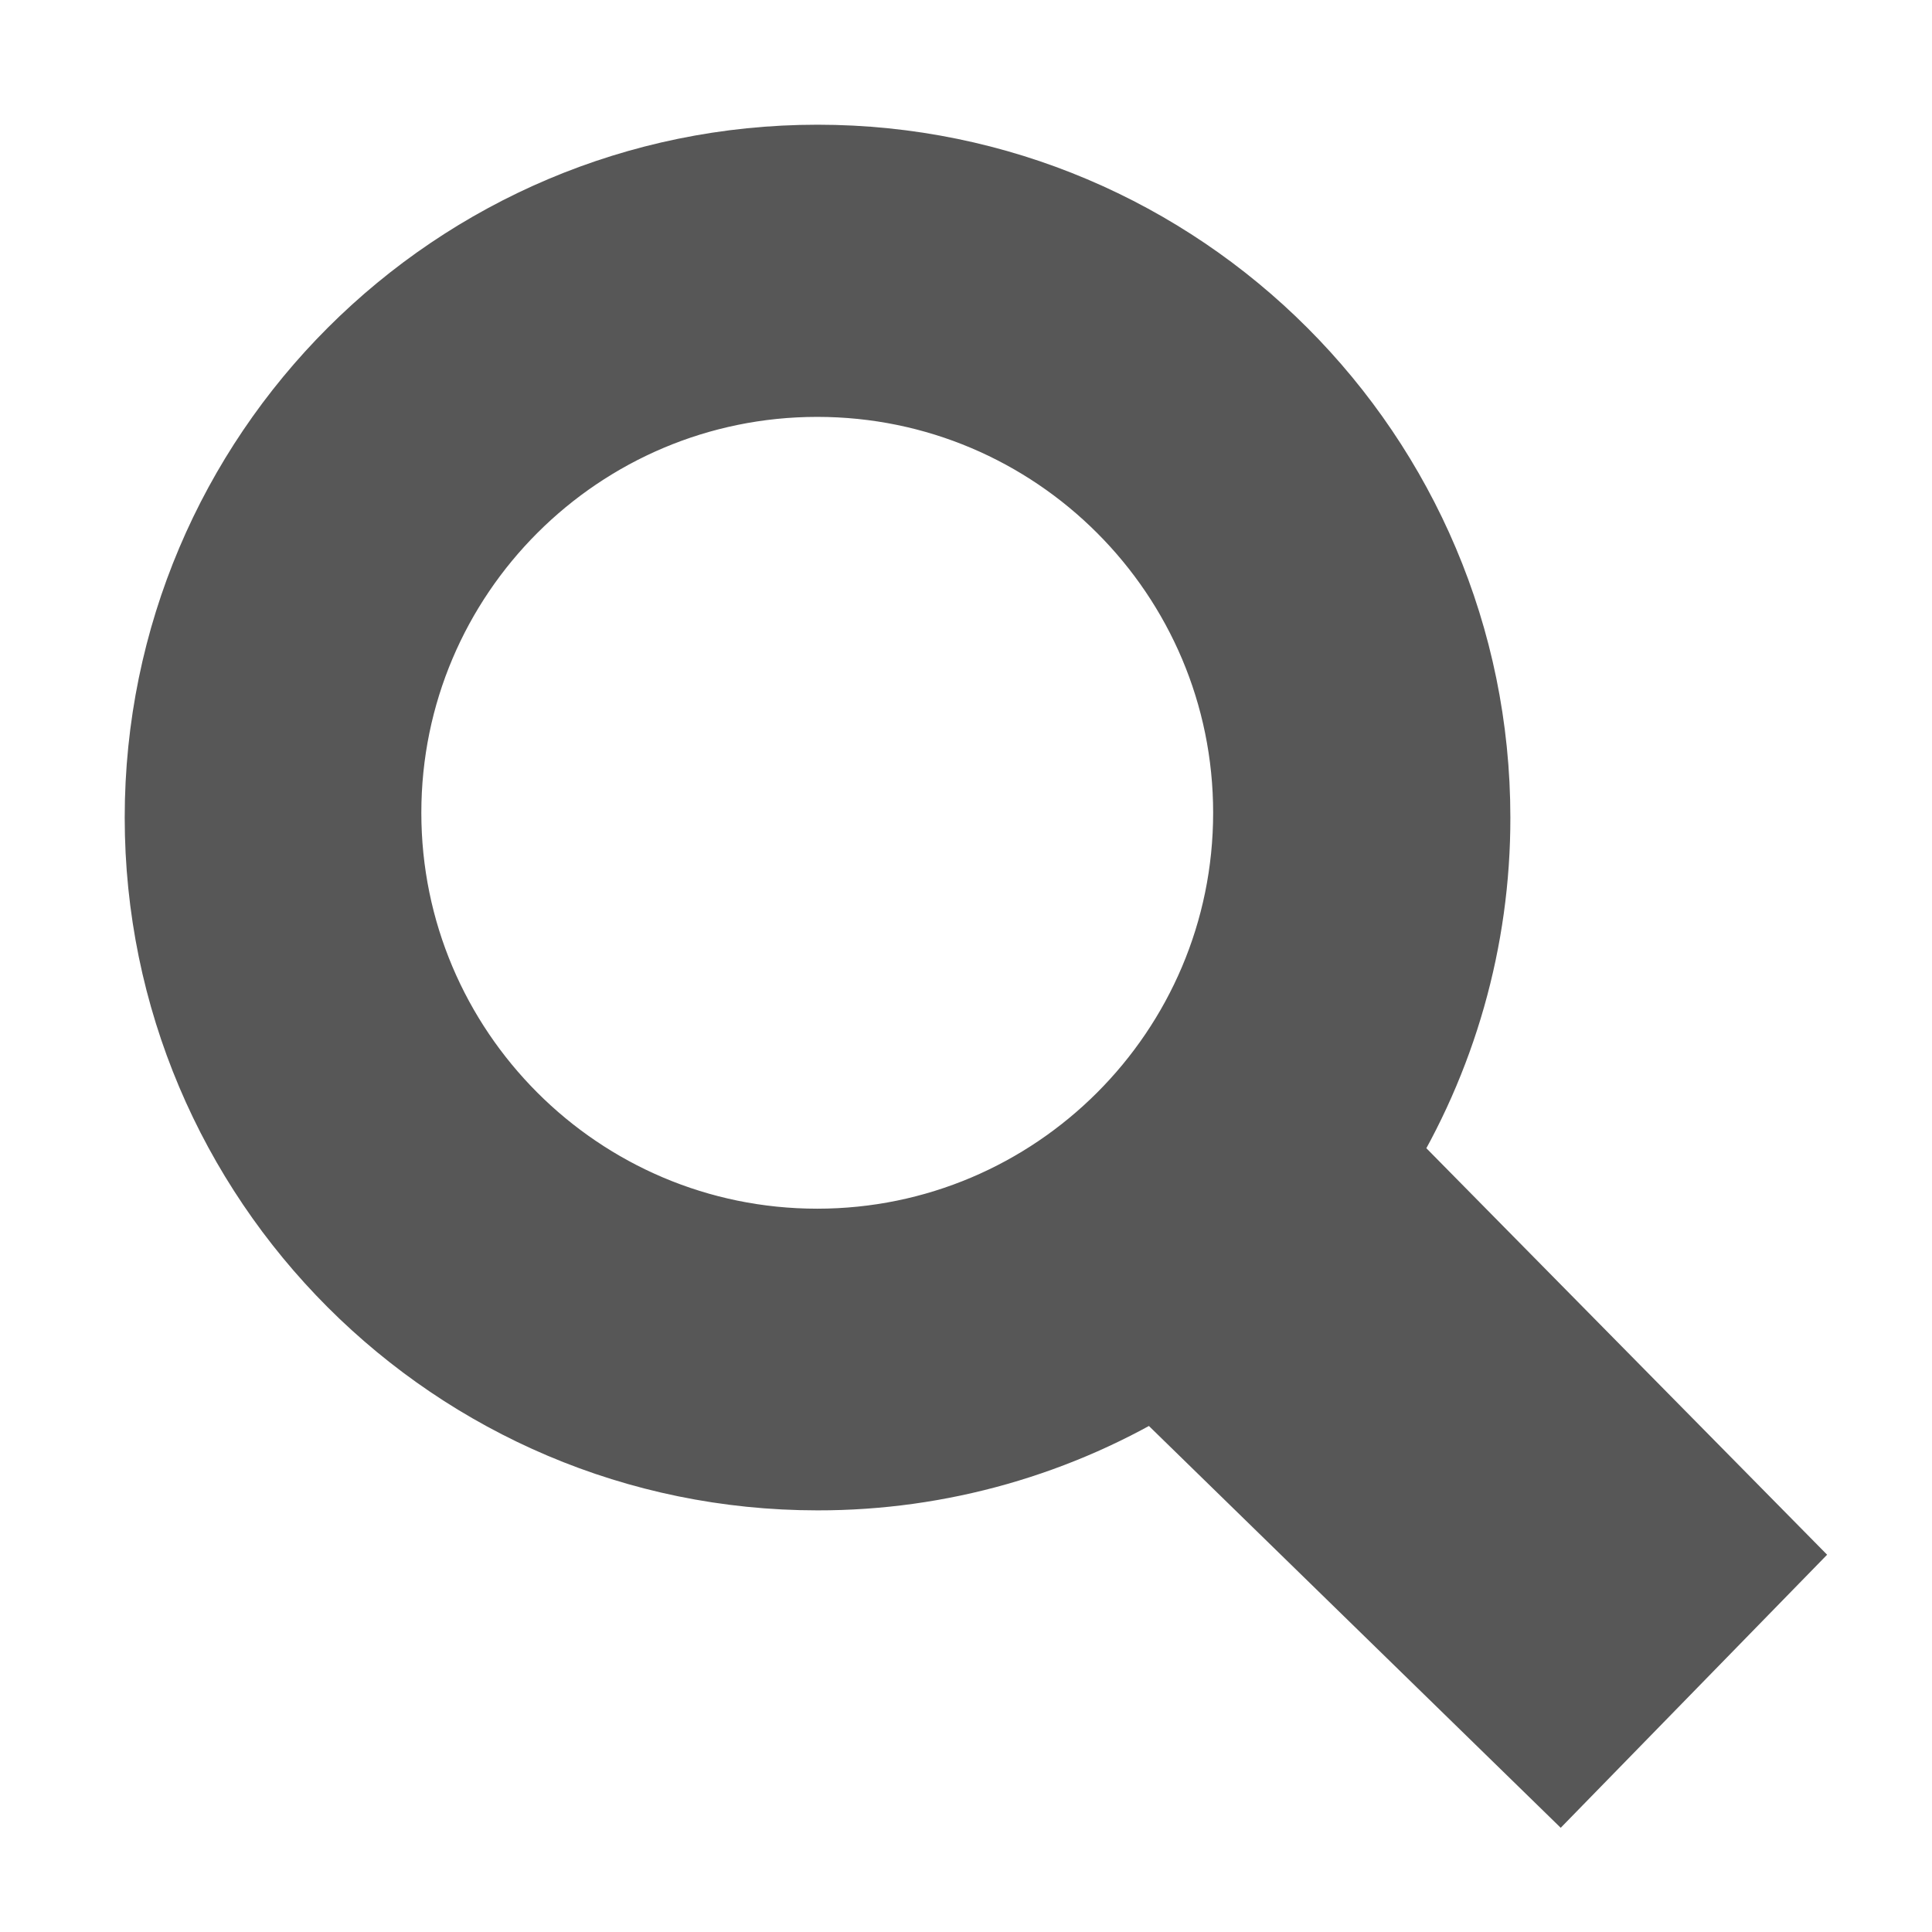
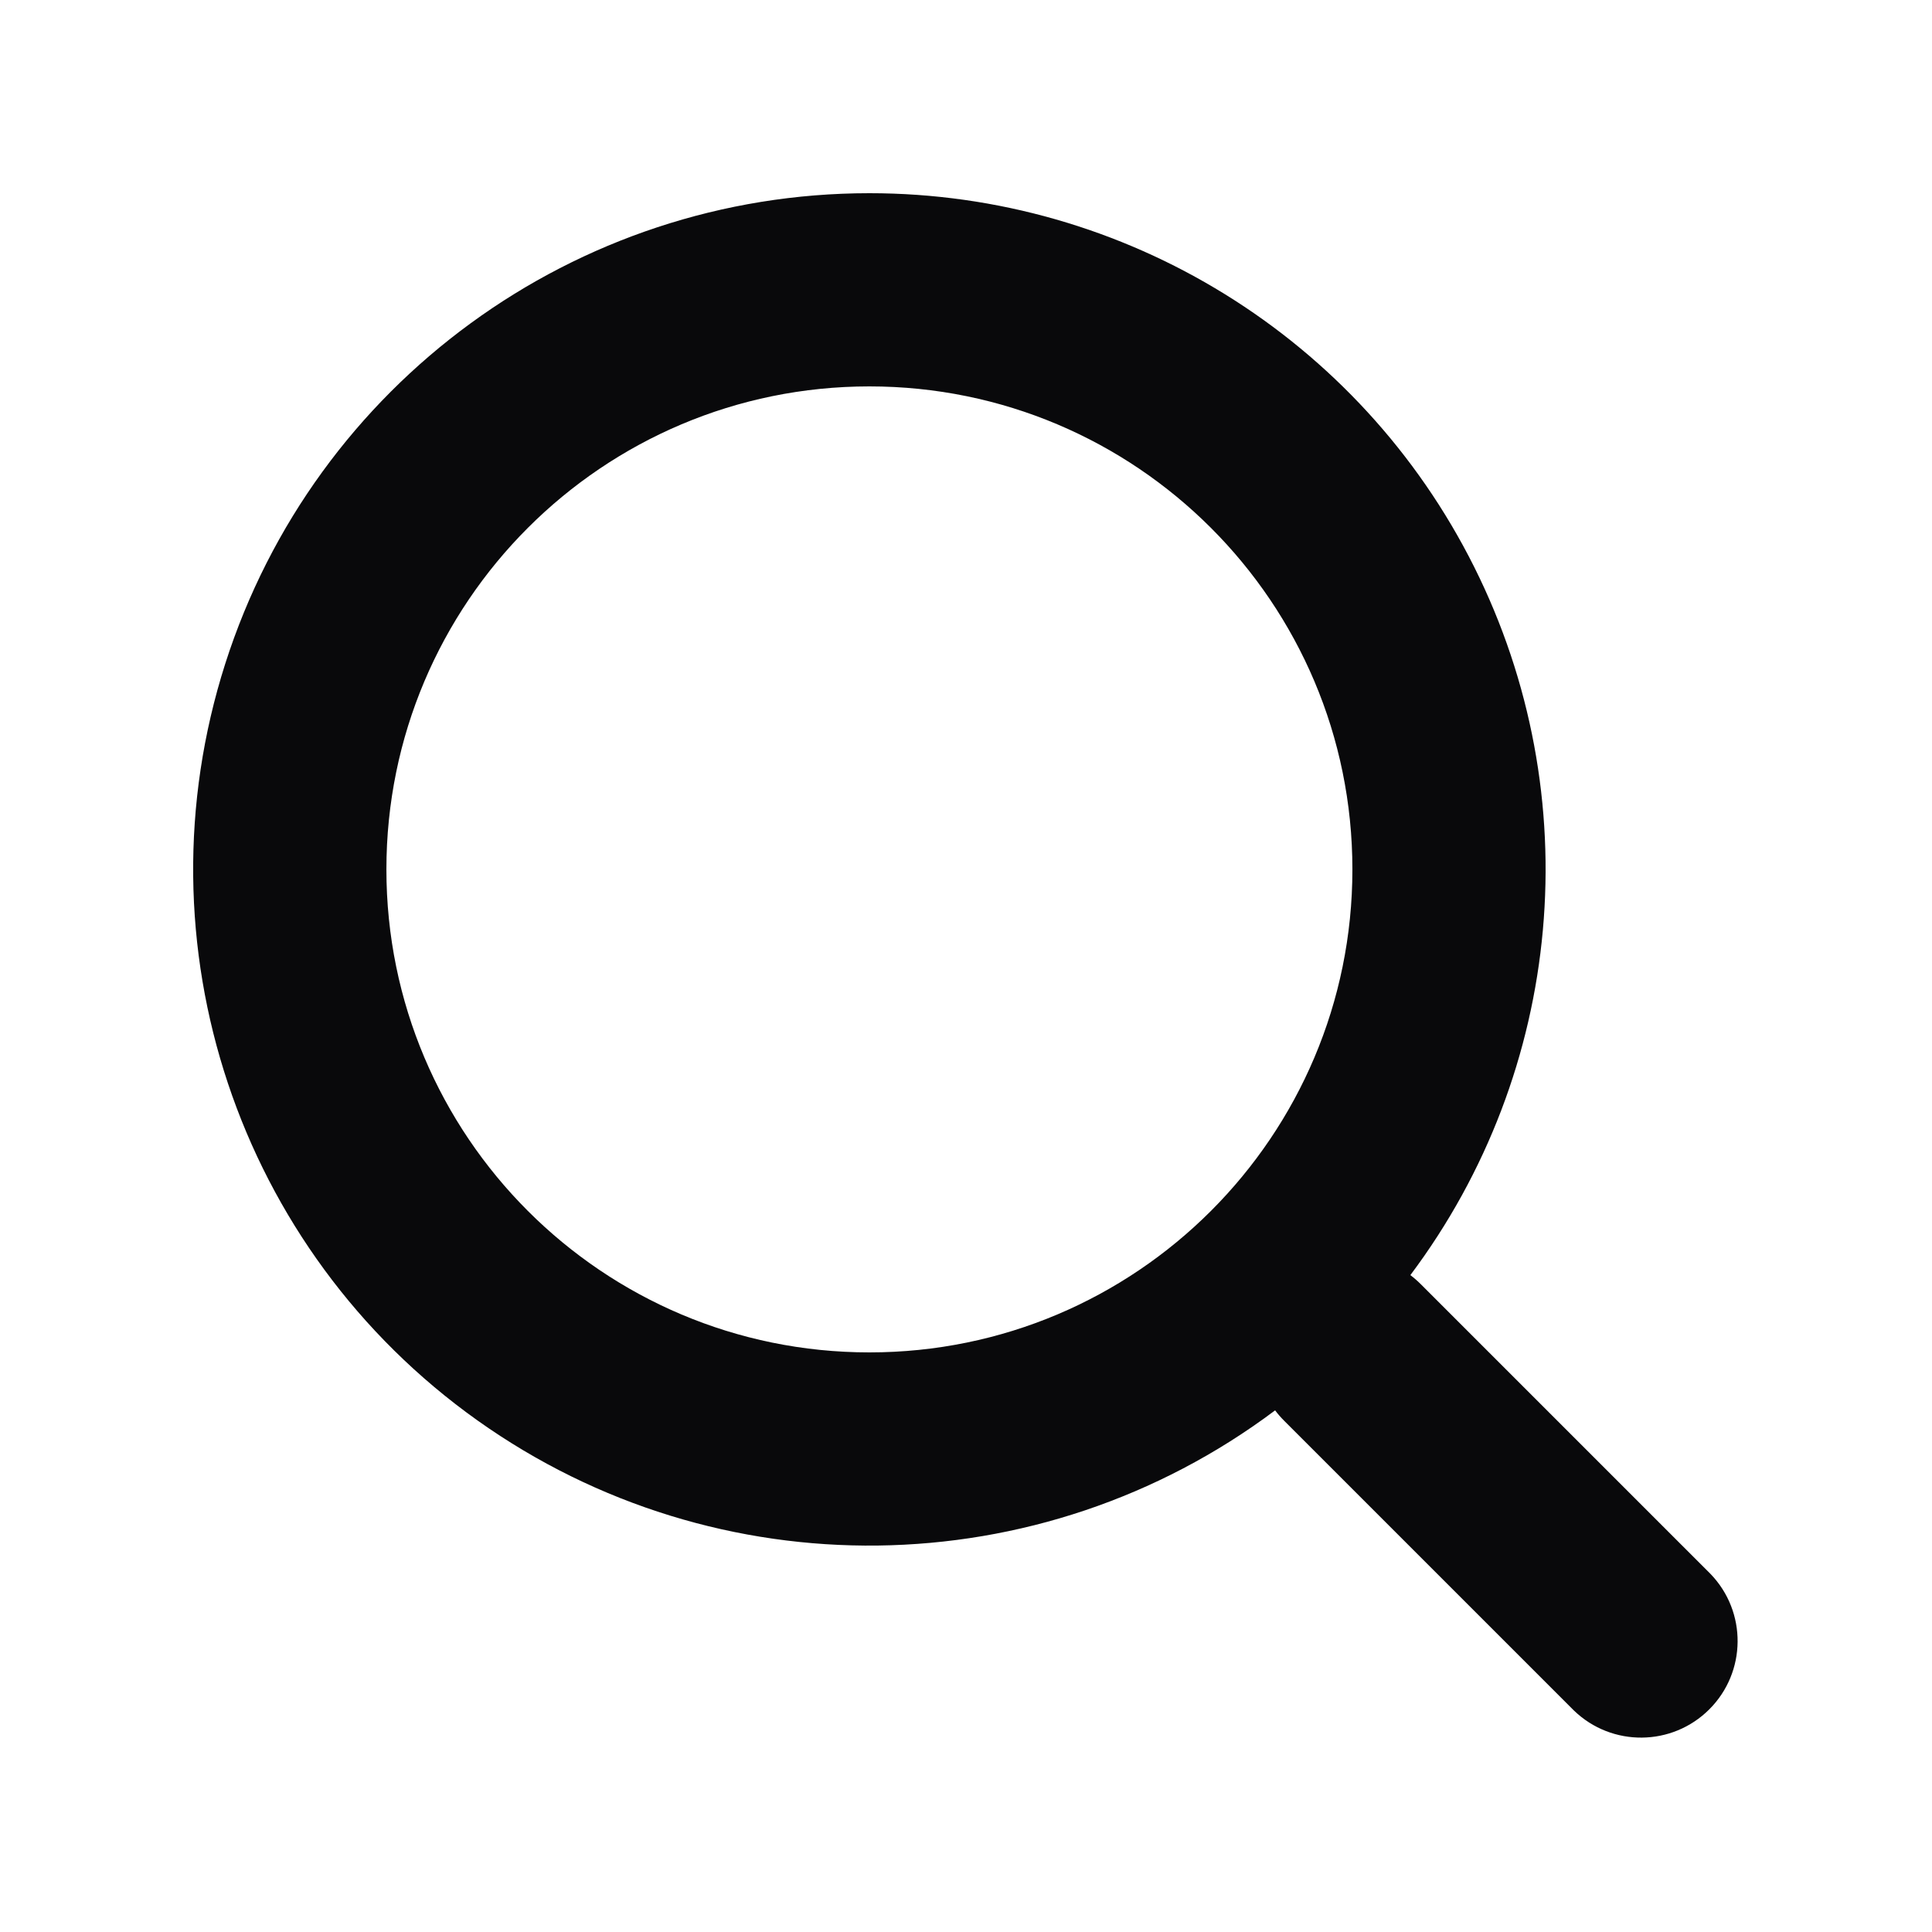
- <svg xmlns="http://www.w3.org/2000/svg" fill="#575757" width="256px" height="256px" viewBox="-1.76 -1.76 19.52 19.52" stroke="#575757">
+ <svg xmlns="http://www.w3.org/2000/svg" width="800px" height="800px" viewBox="0 0 20 20" fill="none">
  <g id="SVGRepo_bgCarrier" stroke-width="0" />
-   <g id="SVGRepo_tracerCarrier" stroke-linecap="round" stroke-linejoin="round" stroke="#CCCCCC" stroke-width="0.192" />
+   <g id="SVGRepo_tracerCarrier" stroke-linecap="round" stroke-linejoin="round" />
  <g id="SVGRepo_iconCarrier">
-     <path d="M12.027 9.92L16 13.95 14 16l-4.075-3.976A6.465 6.465 0 0 1 6.5 13C2.91 13 0 10.083 0 6.5 0 2.91 2.917 0 6.5 0 10.09 0 13 2.917 13 6.5a6.463 6.463 0 0 1-.973 3.42zM1.997 6.452c0 2.48 2.014 4.5 4.5 4.5 2.48 0 4.5-2.015 4.5-4.5 0-2.48-2.015-4.5-4.5-4.5-2.48 0-4.5 2.014-4.5 4.5z" fill-rule="evenodd" />
+     <path fill="#09090b" fill-rule="evenodd" d="M4 9a5 5 0 1110 0A5 5 0 014 9zm5-7a7 7 0 104.2 12.6.999.999 0 00.093.107l3 3a1 1 0 001.414-1.414l-3-3a.999.999 0 00-.107-.093A7 7 0 009 2z" />
  </g>
</svg>
